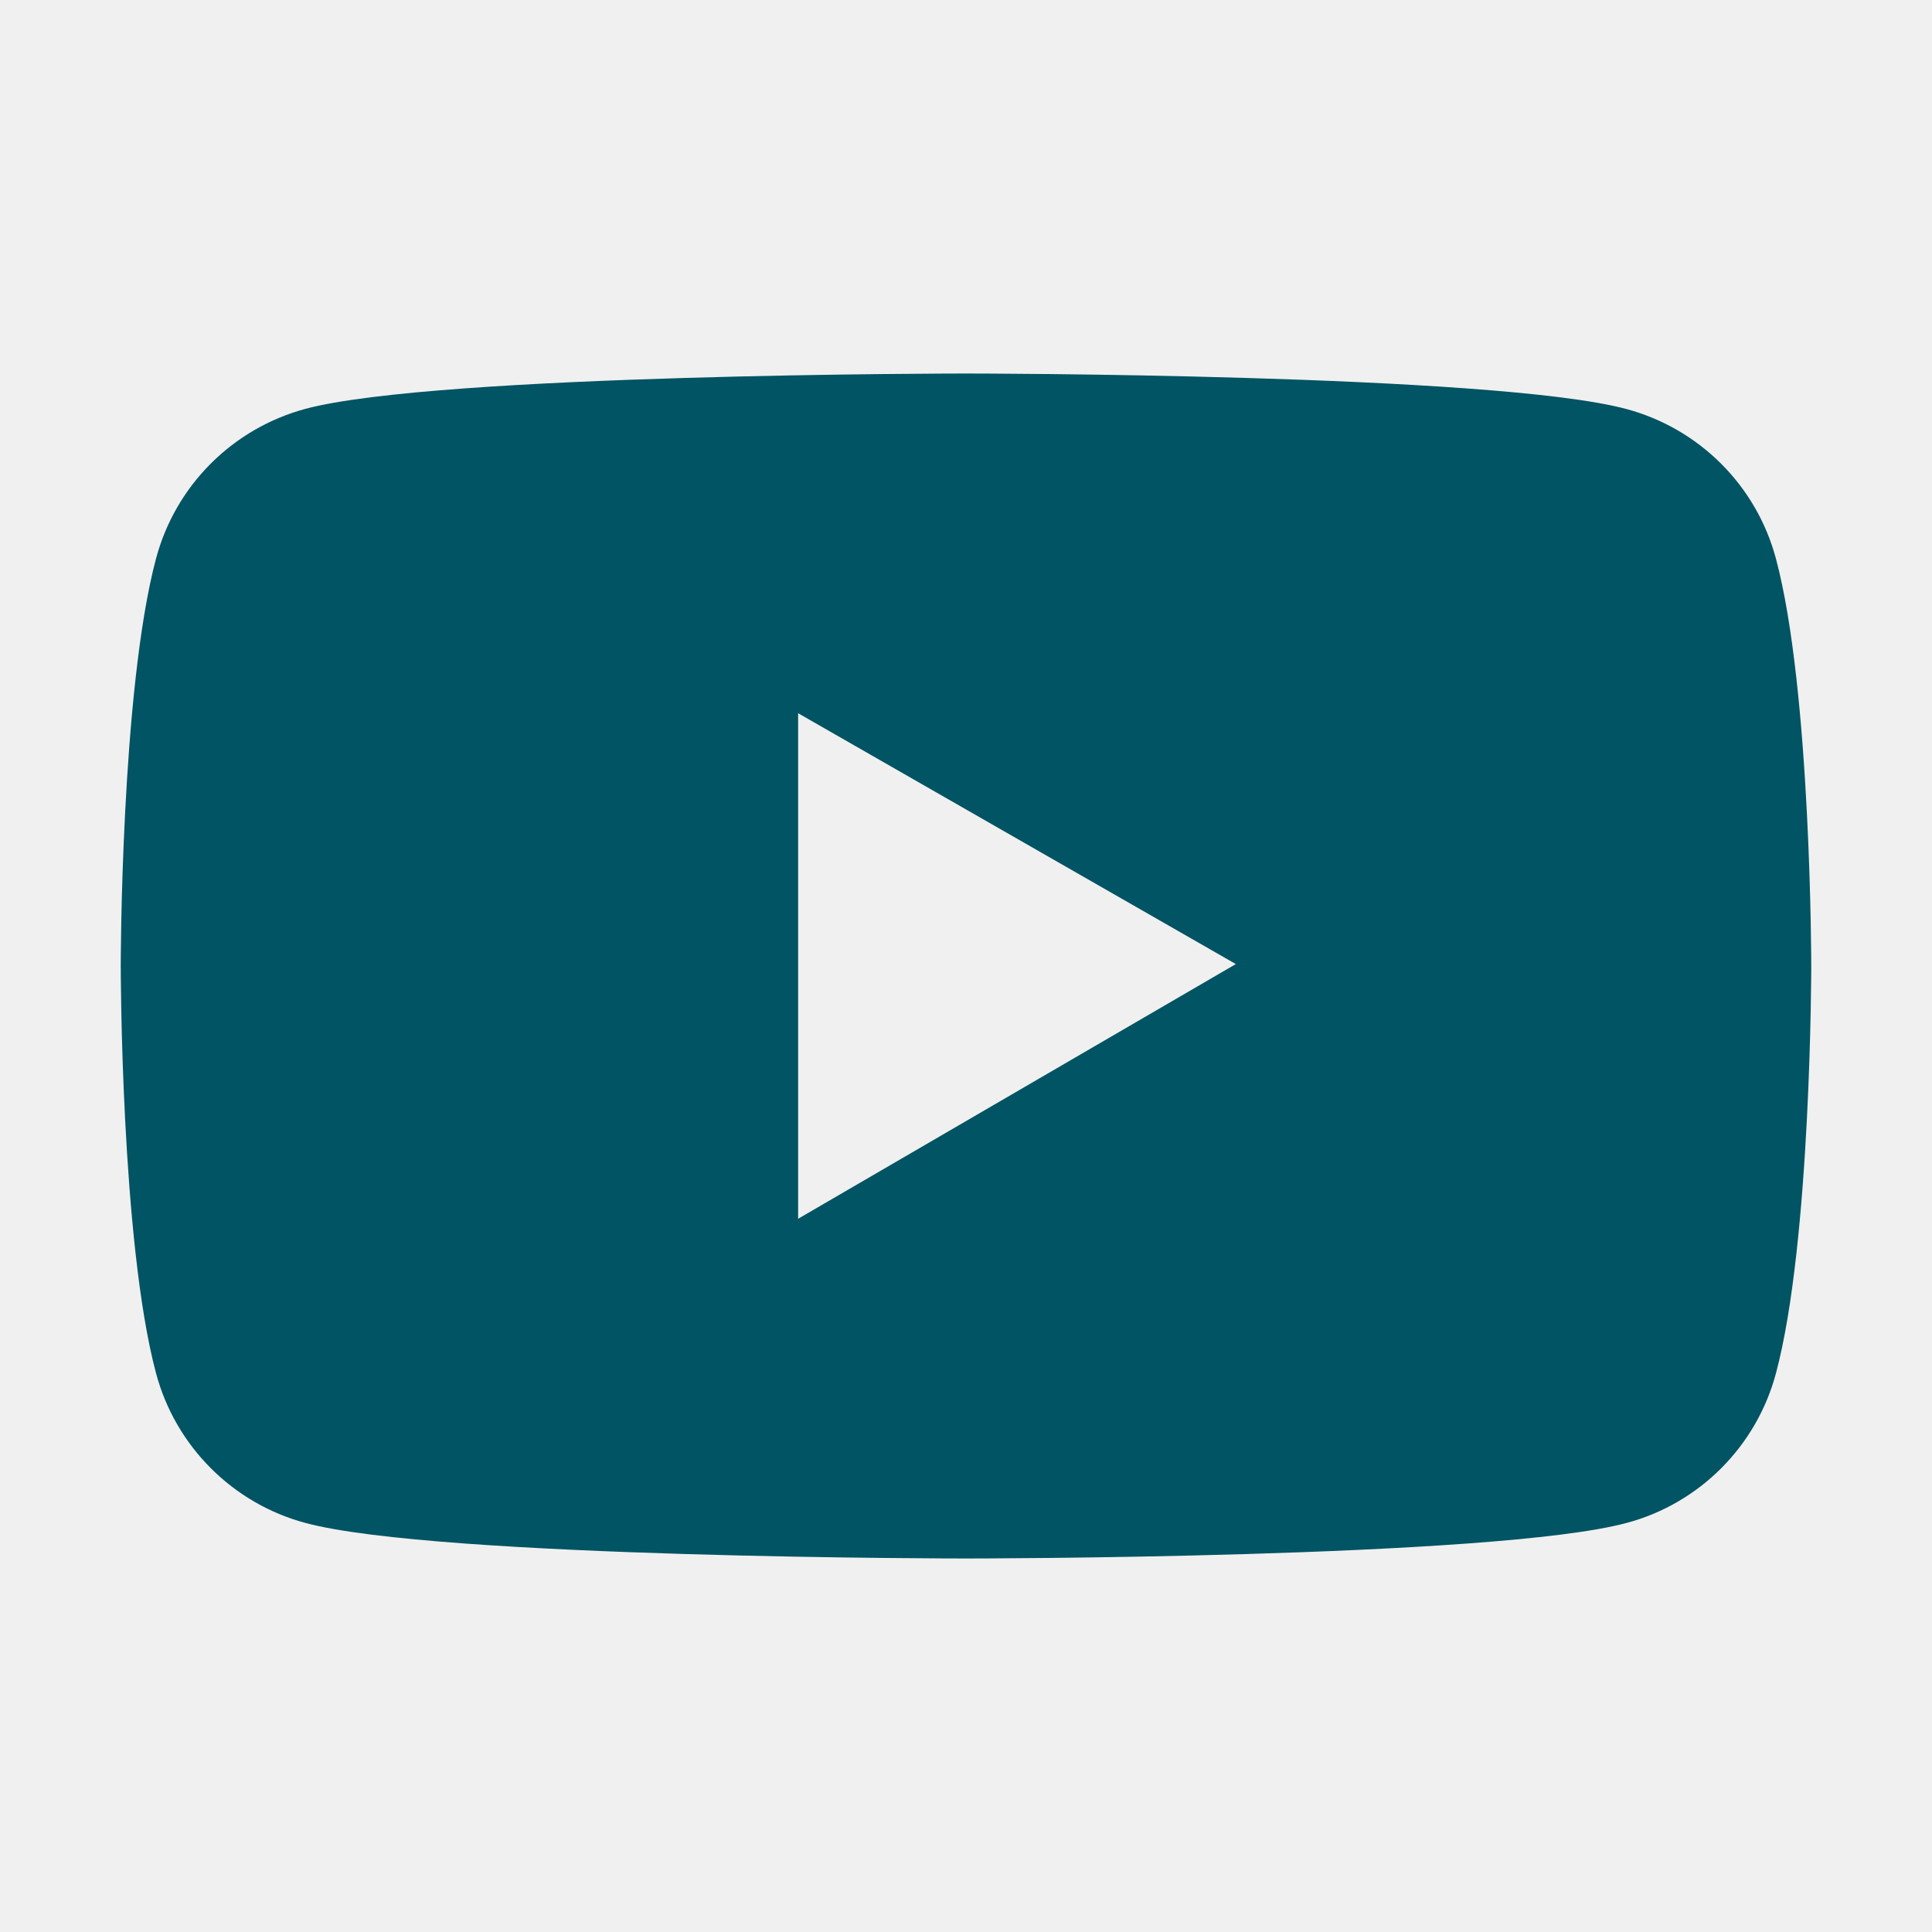
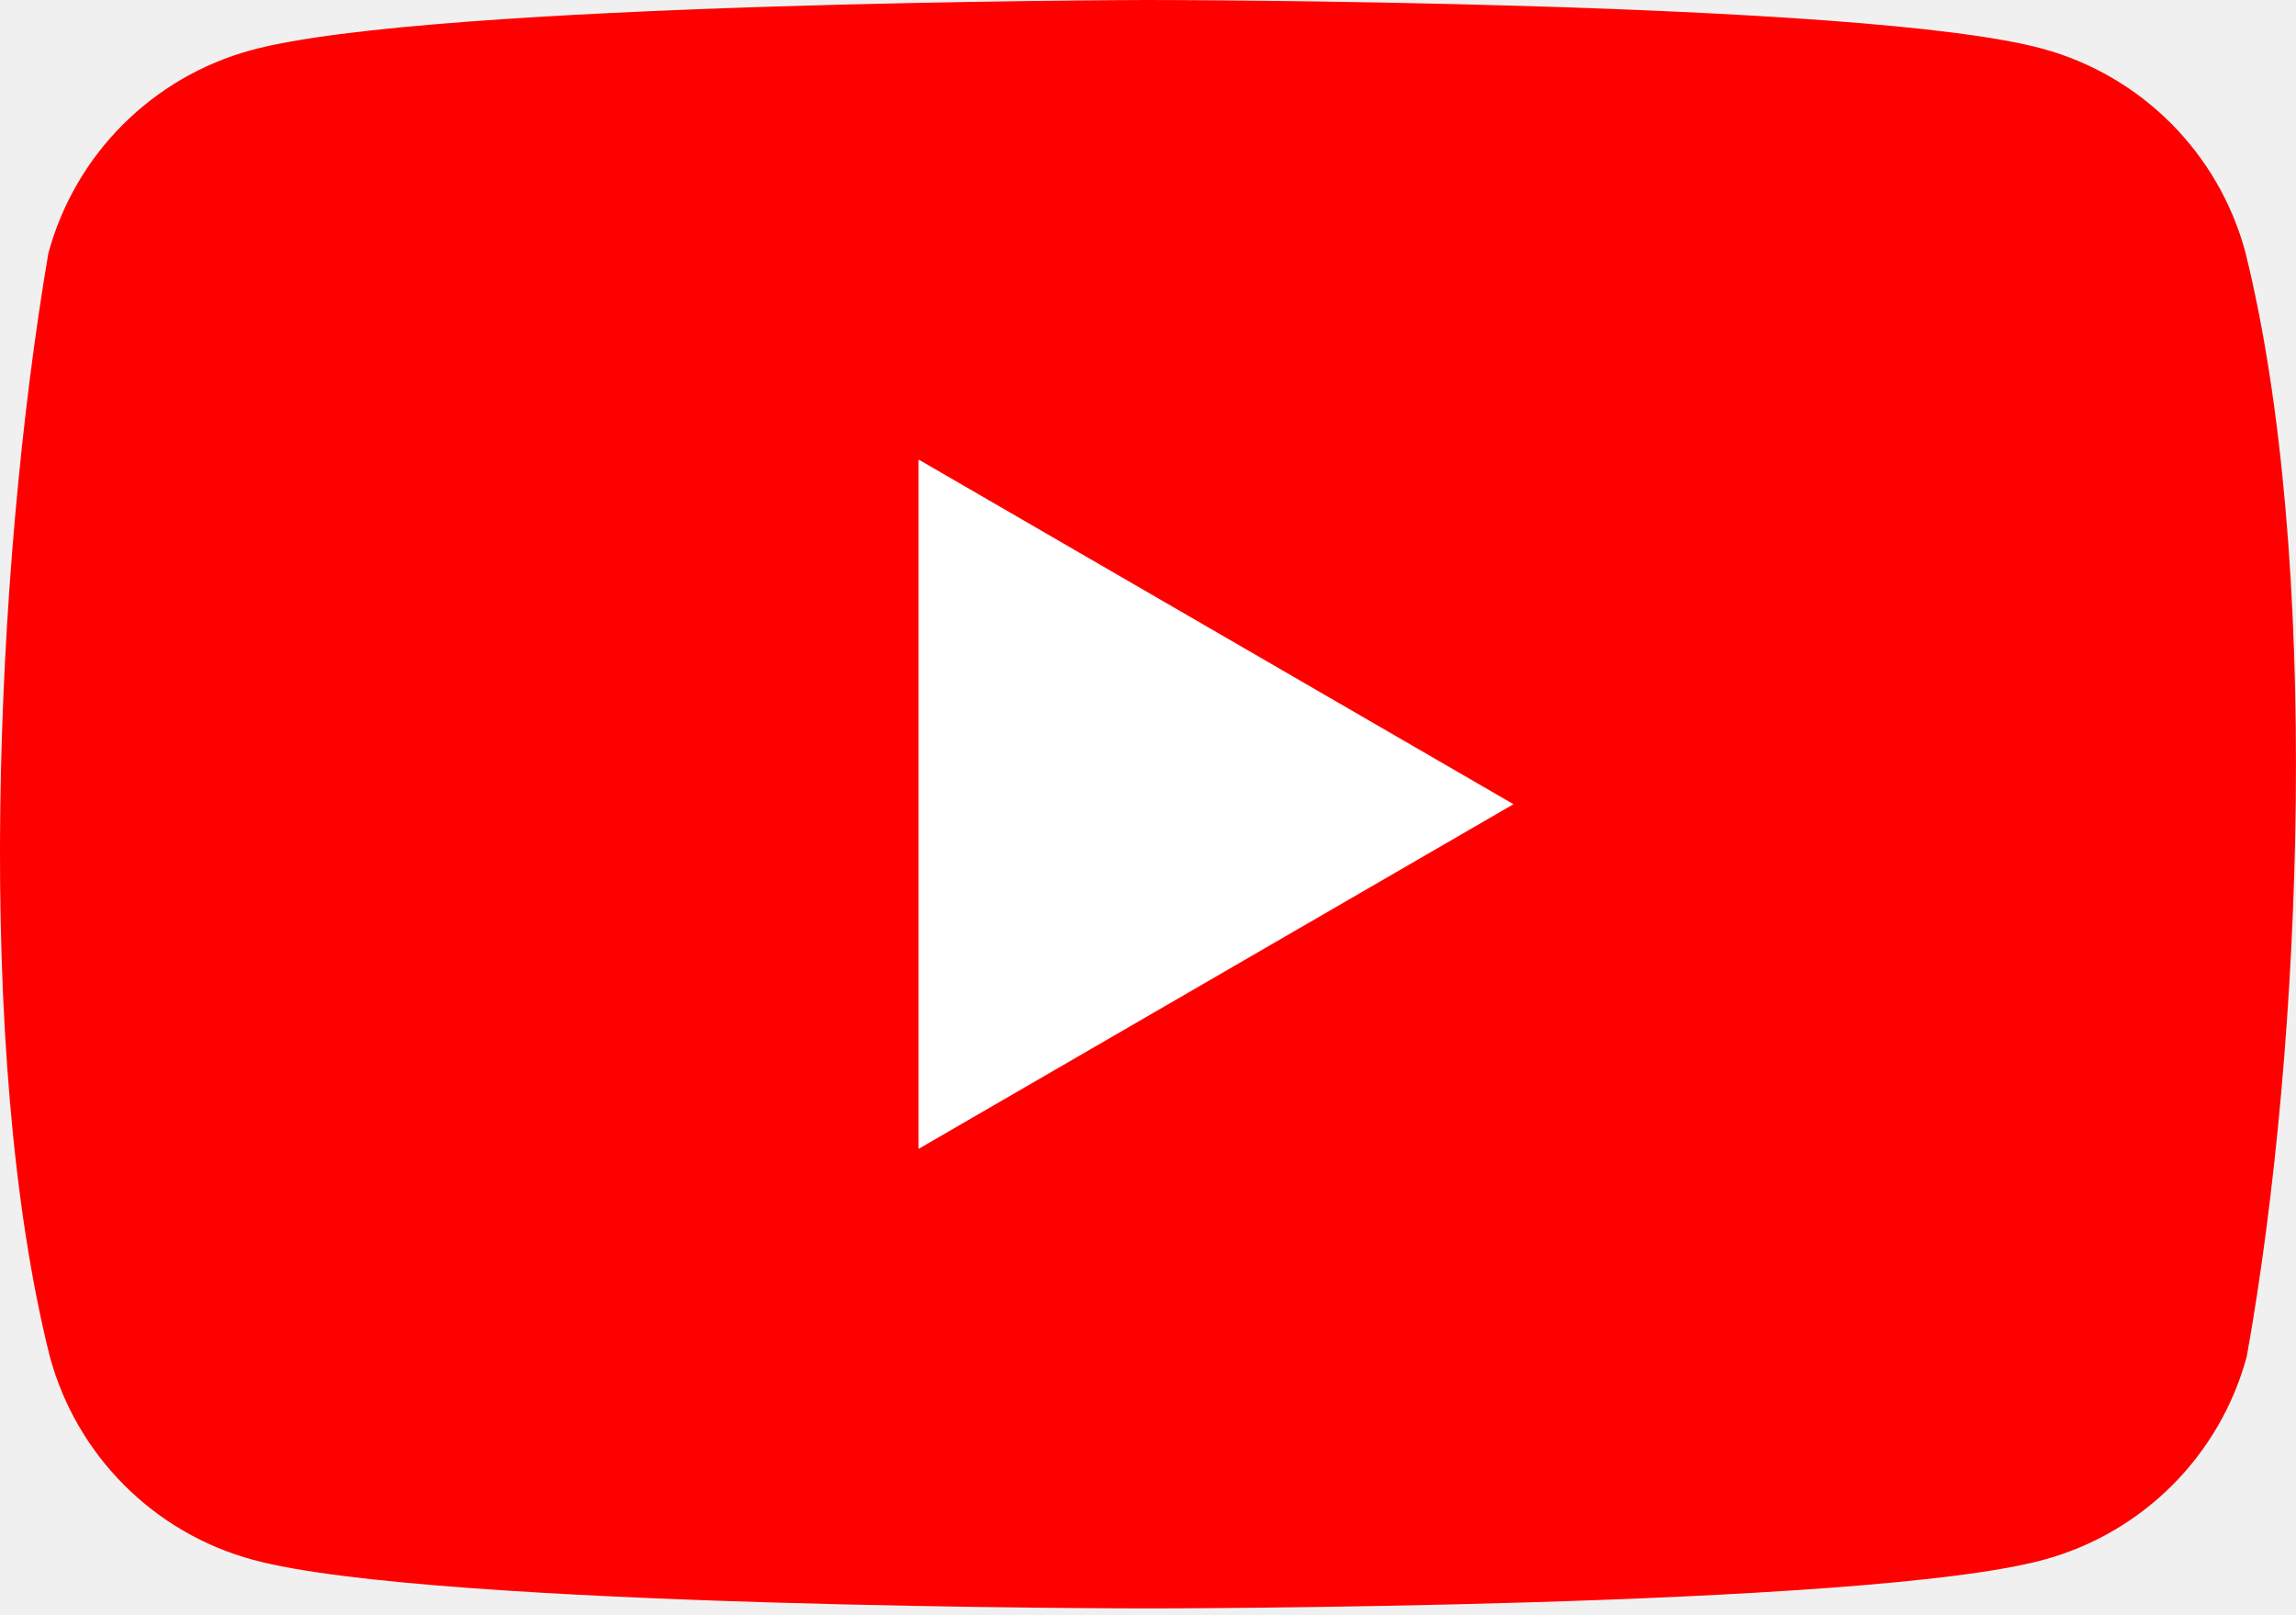
- <svg xmlns="http://www.w3.org/2000/svg" width="18" height="18" viewBox="0 0 18 18" fill="none">
-   <path d="M16.546 5.205C16.457 4.871 16.281 4.566 16.037 4.322C15.792 4.077 15.488 3.901 15.154 3.811C13.925 3.48 9 3.48 9 3.48C9 3.48 4.075 3.48 2.846 3.809C2.512 3.899 2.208 4.075 1.963 4.32C1.719 4.564 1.543 4.869 1.454 5.203C1.125 6.434 1.125 9 1.125 9C1.125 9 1.125 11.566 1.454 12.795C1.635 13.474 2.169 14.008 2.846 14.189C4.075 14.52 9 14.52 9 14.52C9 14.52 13.925 14.52 15.154 14.189C15.833 14.008 16.365 13.474 16.546 12.795C16.875 11.566 16.875 9 16.875 9C16.875 9 16.875 6.434 16.546 5.205ZM7.436 11.355V6.645L11.514 8.982L7.436 11.355Z" fill="#005463" />
+ <svg xmlns="http://www.w3.org/2000/svg" preserveAspectRatio="xMidYMid" viewBox="0 0 256 180">
+   <path fill="red" d="M250.346 28.075A32.18 32.18 0 0 0 227.69 5.418C207.824 0 127.87 0 127.87 0S47.912.164 28.046 5.582A32.18 32.18 0 0 0 5.39 28.24c-6.009 35.298-8.34 89.084.165 122.97a32.18 32.18 0 0 0 22.656 22.657c19.866 5.418 99.822 5.418 99.822 5.418s79.955 0 99.82-5.418a32.18 32.18 0 0 0 22.657-22.657c6.338-35.348 8.291-89.1-.164-123.134Z" />
+   <path fill="#FFF" d="m102.421 128.06 66.328-38.418-66.328-38.418z" />
</svg>
